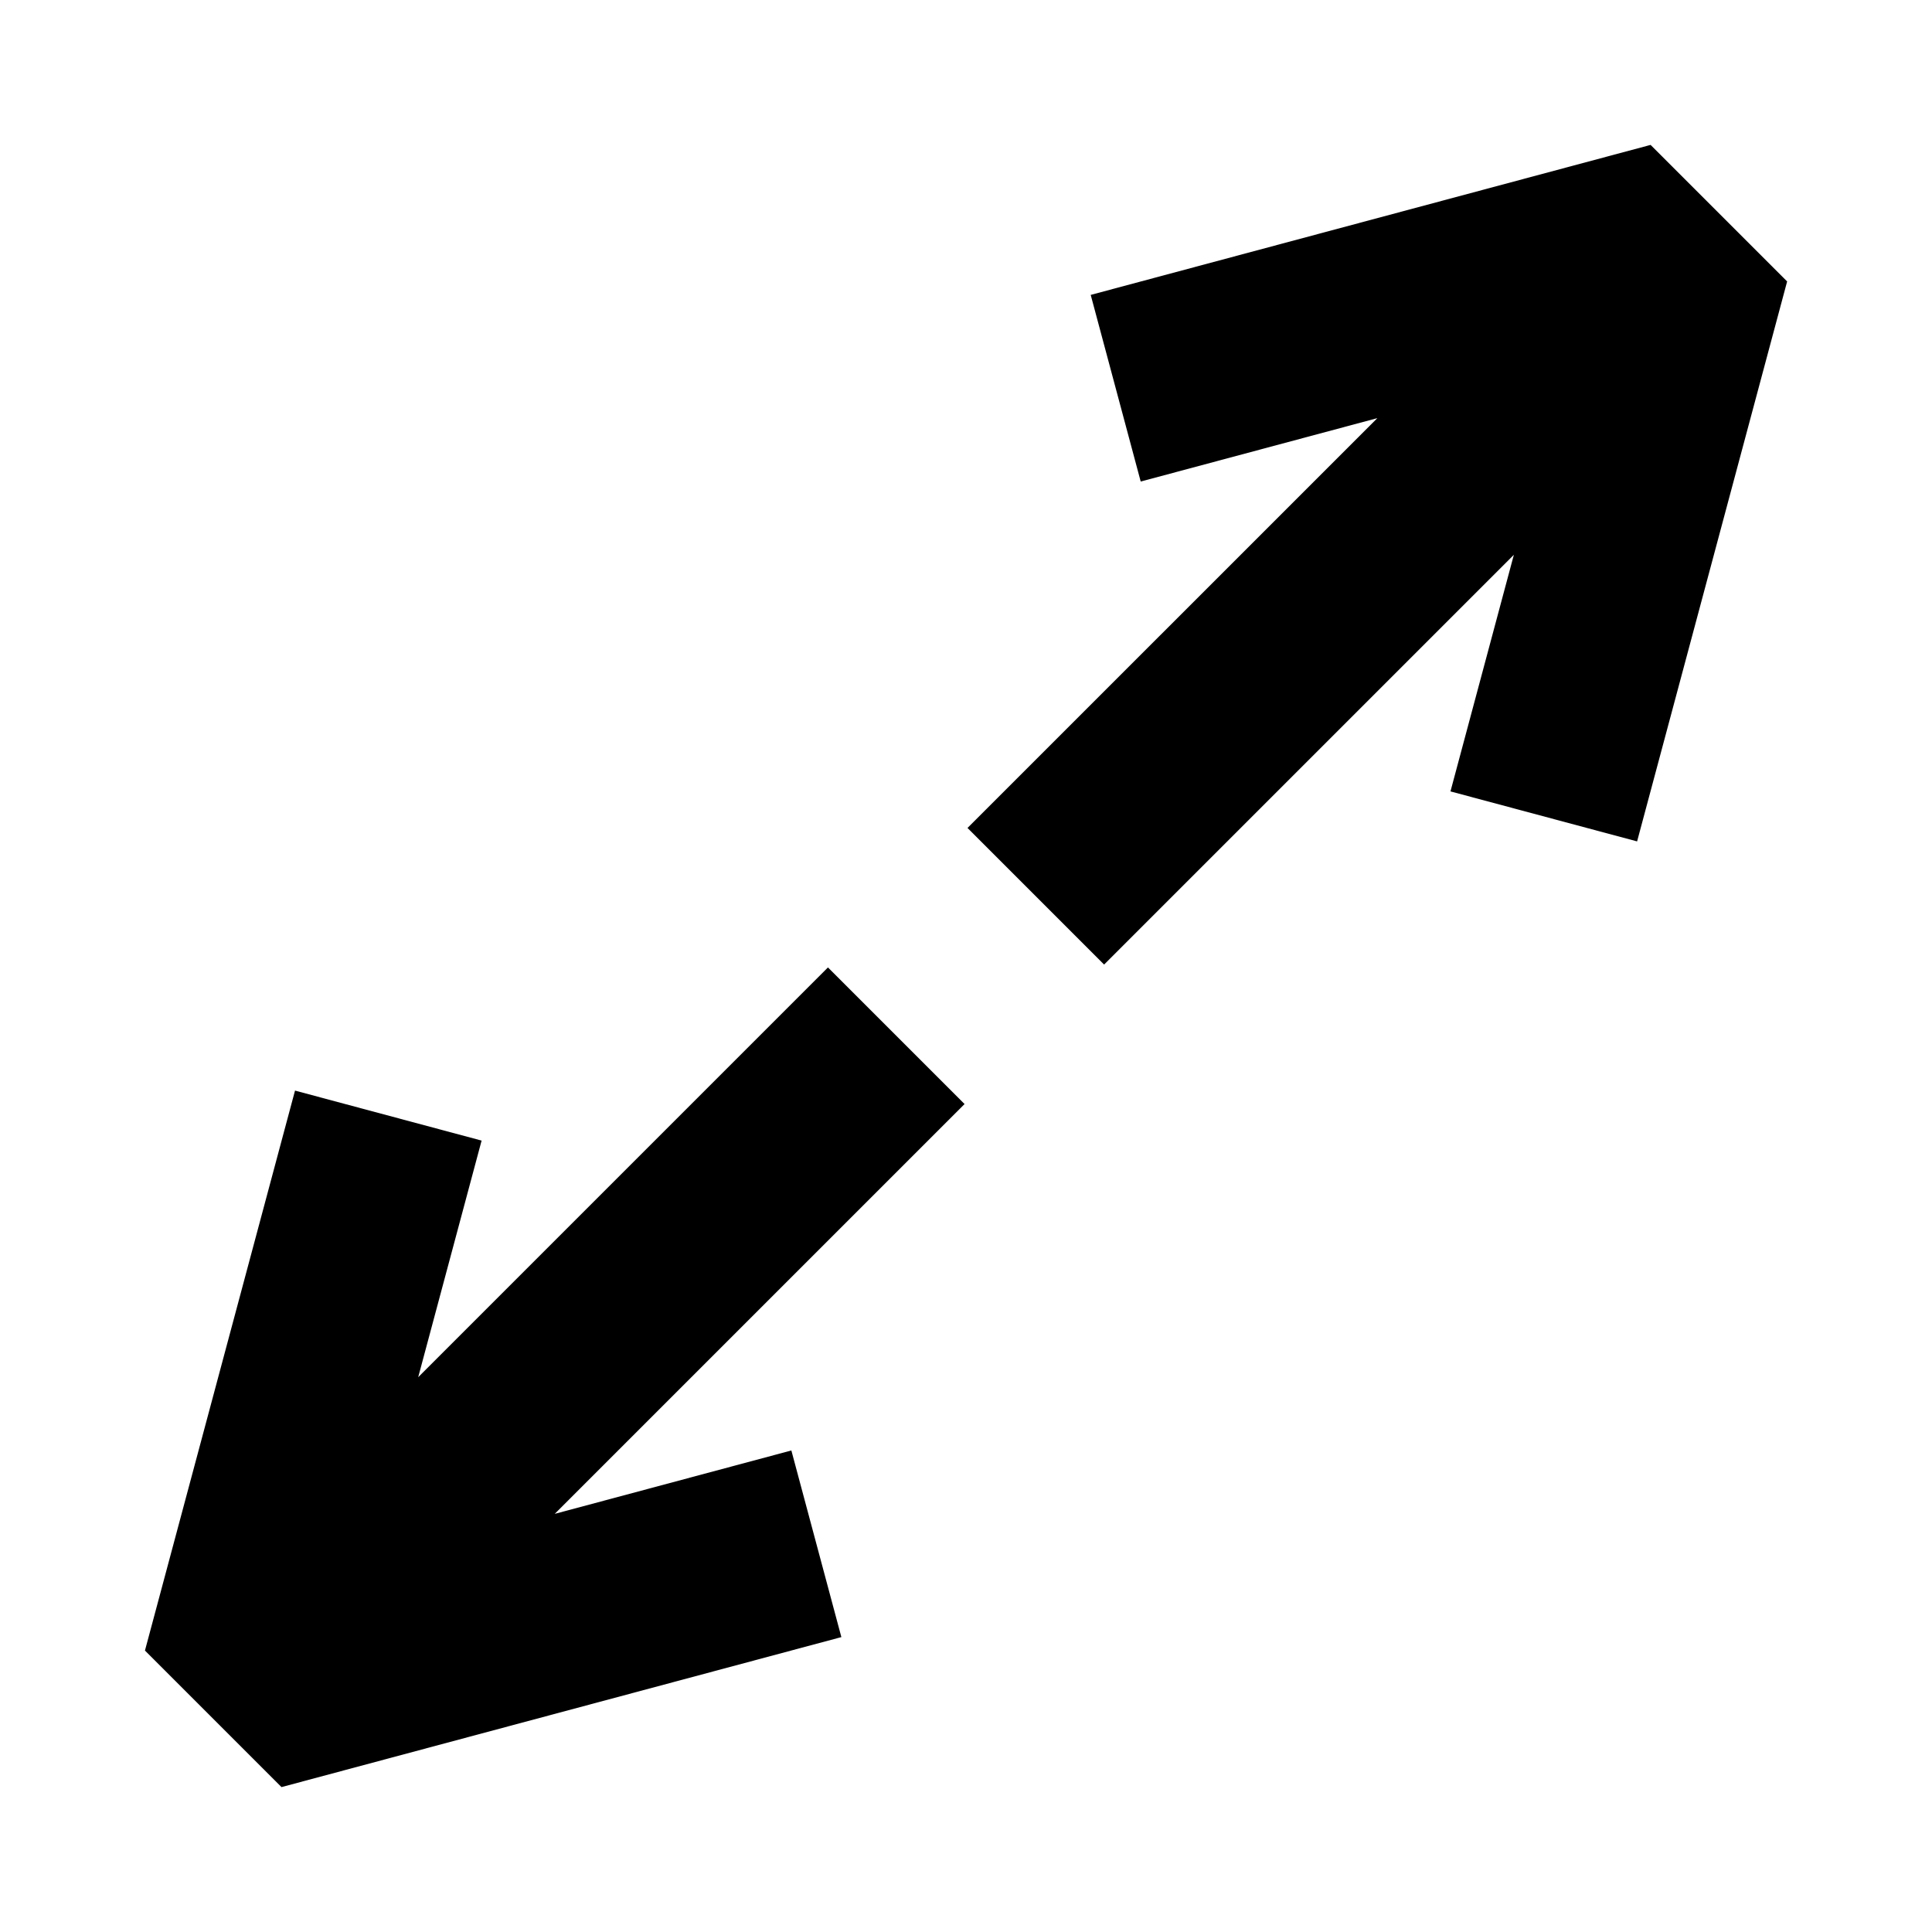
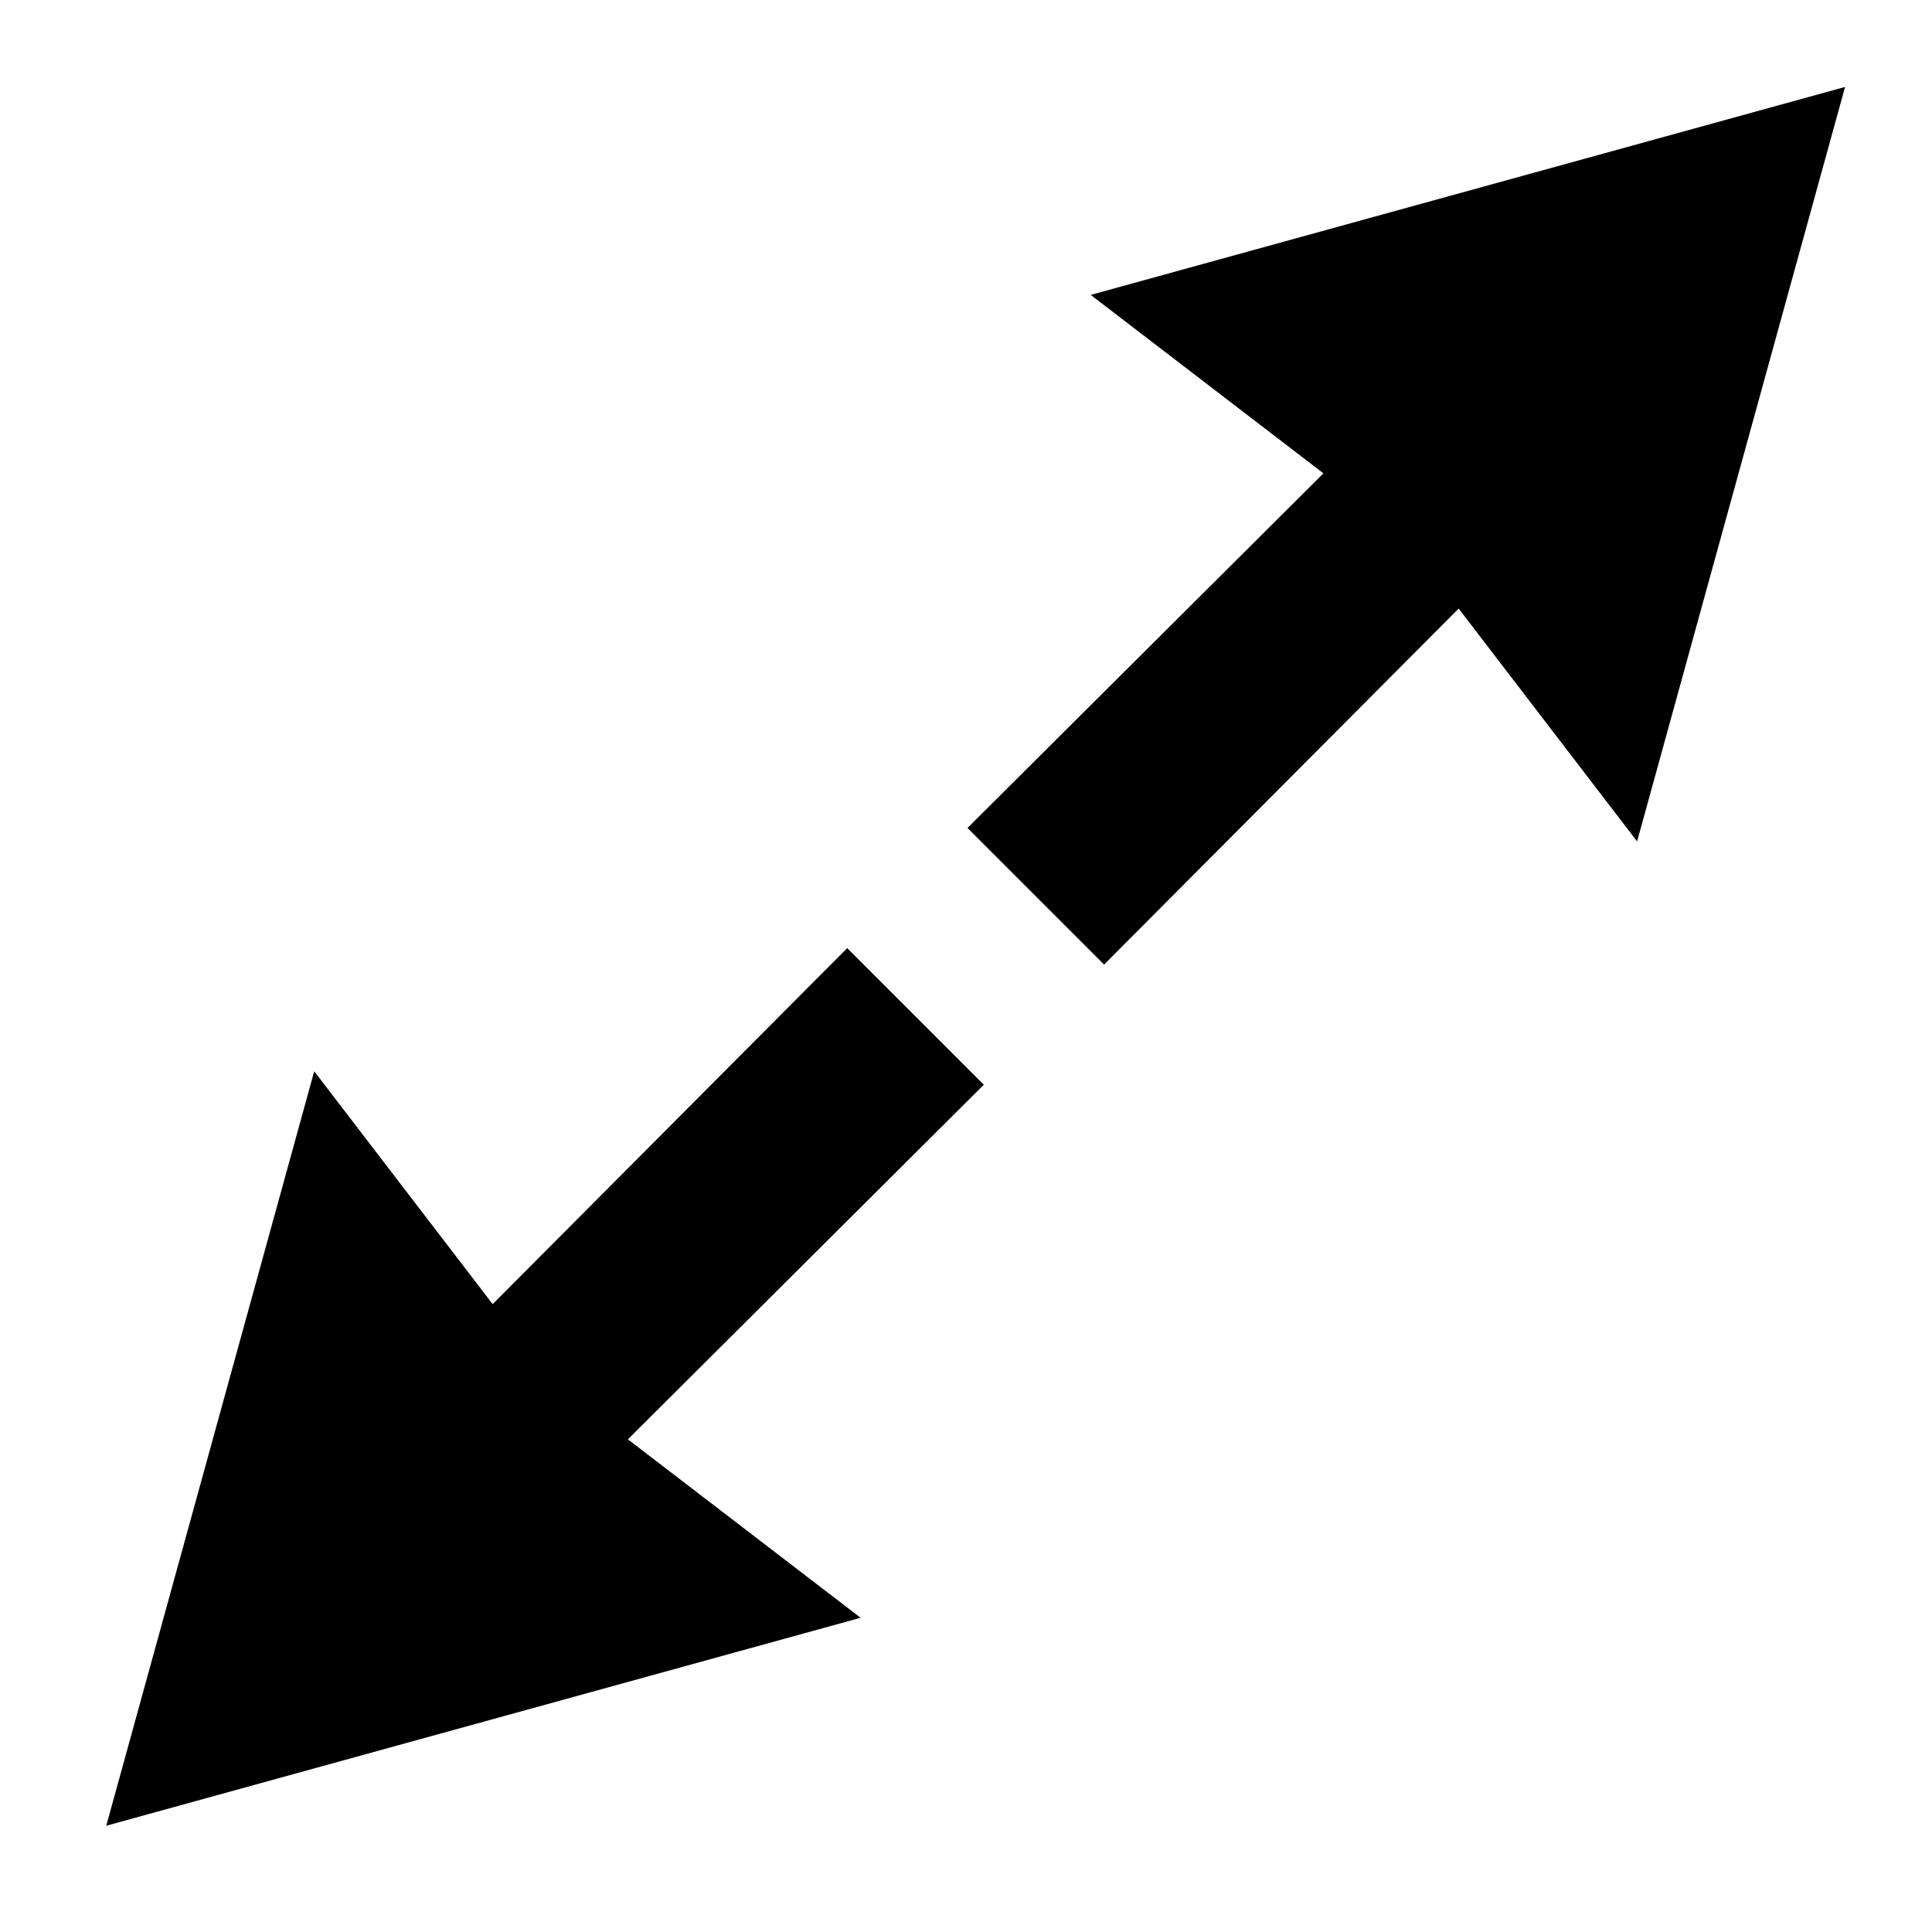
<svg xmlns="http://www.w3.org/2000/svg" width="100" height="100" viewBox="0 0 100 100" id="svg2" version="1.1">
  <defs id="defs4">
    <marker orient="auto" refY="0.0" refX="0.0" id="Arrow1Lend" style="overflow:visible;">
      <path id="path5315" d="M 0.0,0.0 L 5.0,-5.0 L -12.5,0.0 L 5.0,5.0 L 0.0,0.0 z " style="fill-rule:evenodd;stroke:#000000;stroke-width:1.0pt;" transform="scale(0.8) rotate(180) translate(12.5,0)" />
    </marker>
  </defs>
  <g id="layer1" transform="translate(0,-952.3622)">
-     <path style="fill:#000000;fill-opacity:1;stroke-width:0;stroke-miterlimit:4;stroke-dasharray:none" d="M 85.434 7.5 L 56.455 15.264 L 59.043 24.924 L 71.291 21.643 L 50.078 42.855 L 57.148 49.926 L 78.357 28.717 L 75.076 40.963 L 84.736 43.551 L 92.5 14.574 L 92.5 14.572 L 92.504 14.57 L 85.434 7.5 z M 42.855 50.074 L 21.646 71.283 L 24.928 59.037 L 15.27 56.449 L 7.504 85.428 L 7.5 85.43 L 14.57 92.5 L 43.549 84.736 L 40.961 75.076 L 28.713 78.357 L 49.926 57.145 L 42.855 50.074 z " transform="translate(0,952.3622)" id="rect4138-4-6" />
+     <path style="fill:#000000;fill-opacity:1;stroke-width:0;stroke-miterlimit:4;stroke-dasharray:none" d="M 95.5,4.5 56.455,15.264 68.5,24.5 l 0,0 -18.422,18.355 7.07,7.07 L 75.5,31.5 l 0,0 9.236,12.051 z" transform="translate(0,952.3622)" id="rect4138-4-6" />
+     <path style="fill:#000000;fill-opacity:1;stroke-width:0;stroke-miterlimit:4;stroke-dasharray:none" d="m 5.5,1046.862 39.045,-10.764 -12.045,-9.236 0,0 18.422,-18.355 -7.07,-7.07 -18.352,18.426 0,0 -9.236,-12.051 z" id="rect4138-4-6-4" />
  </g>
</svg>
